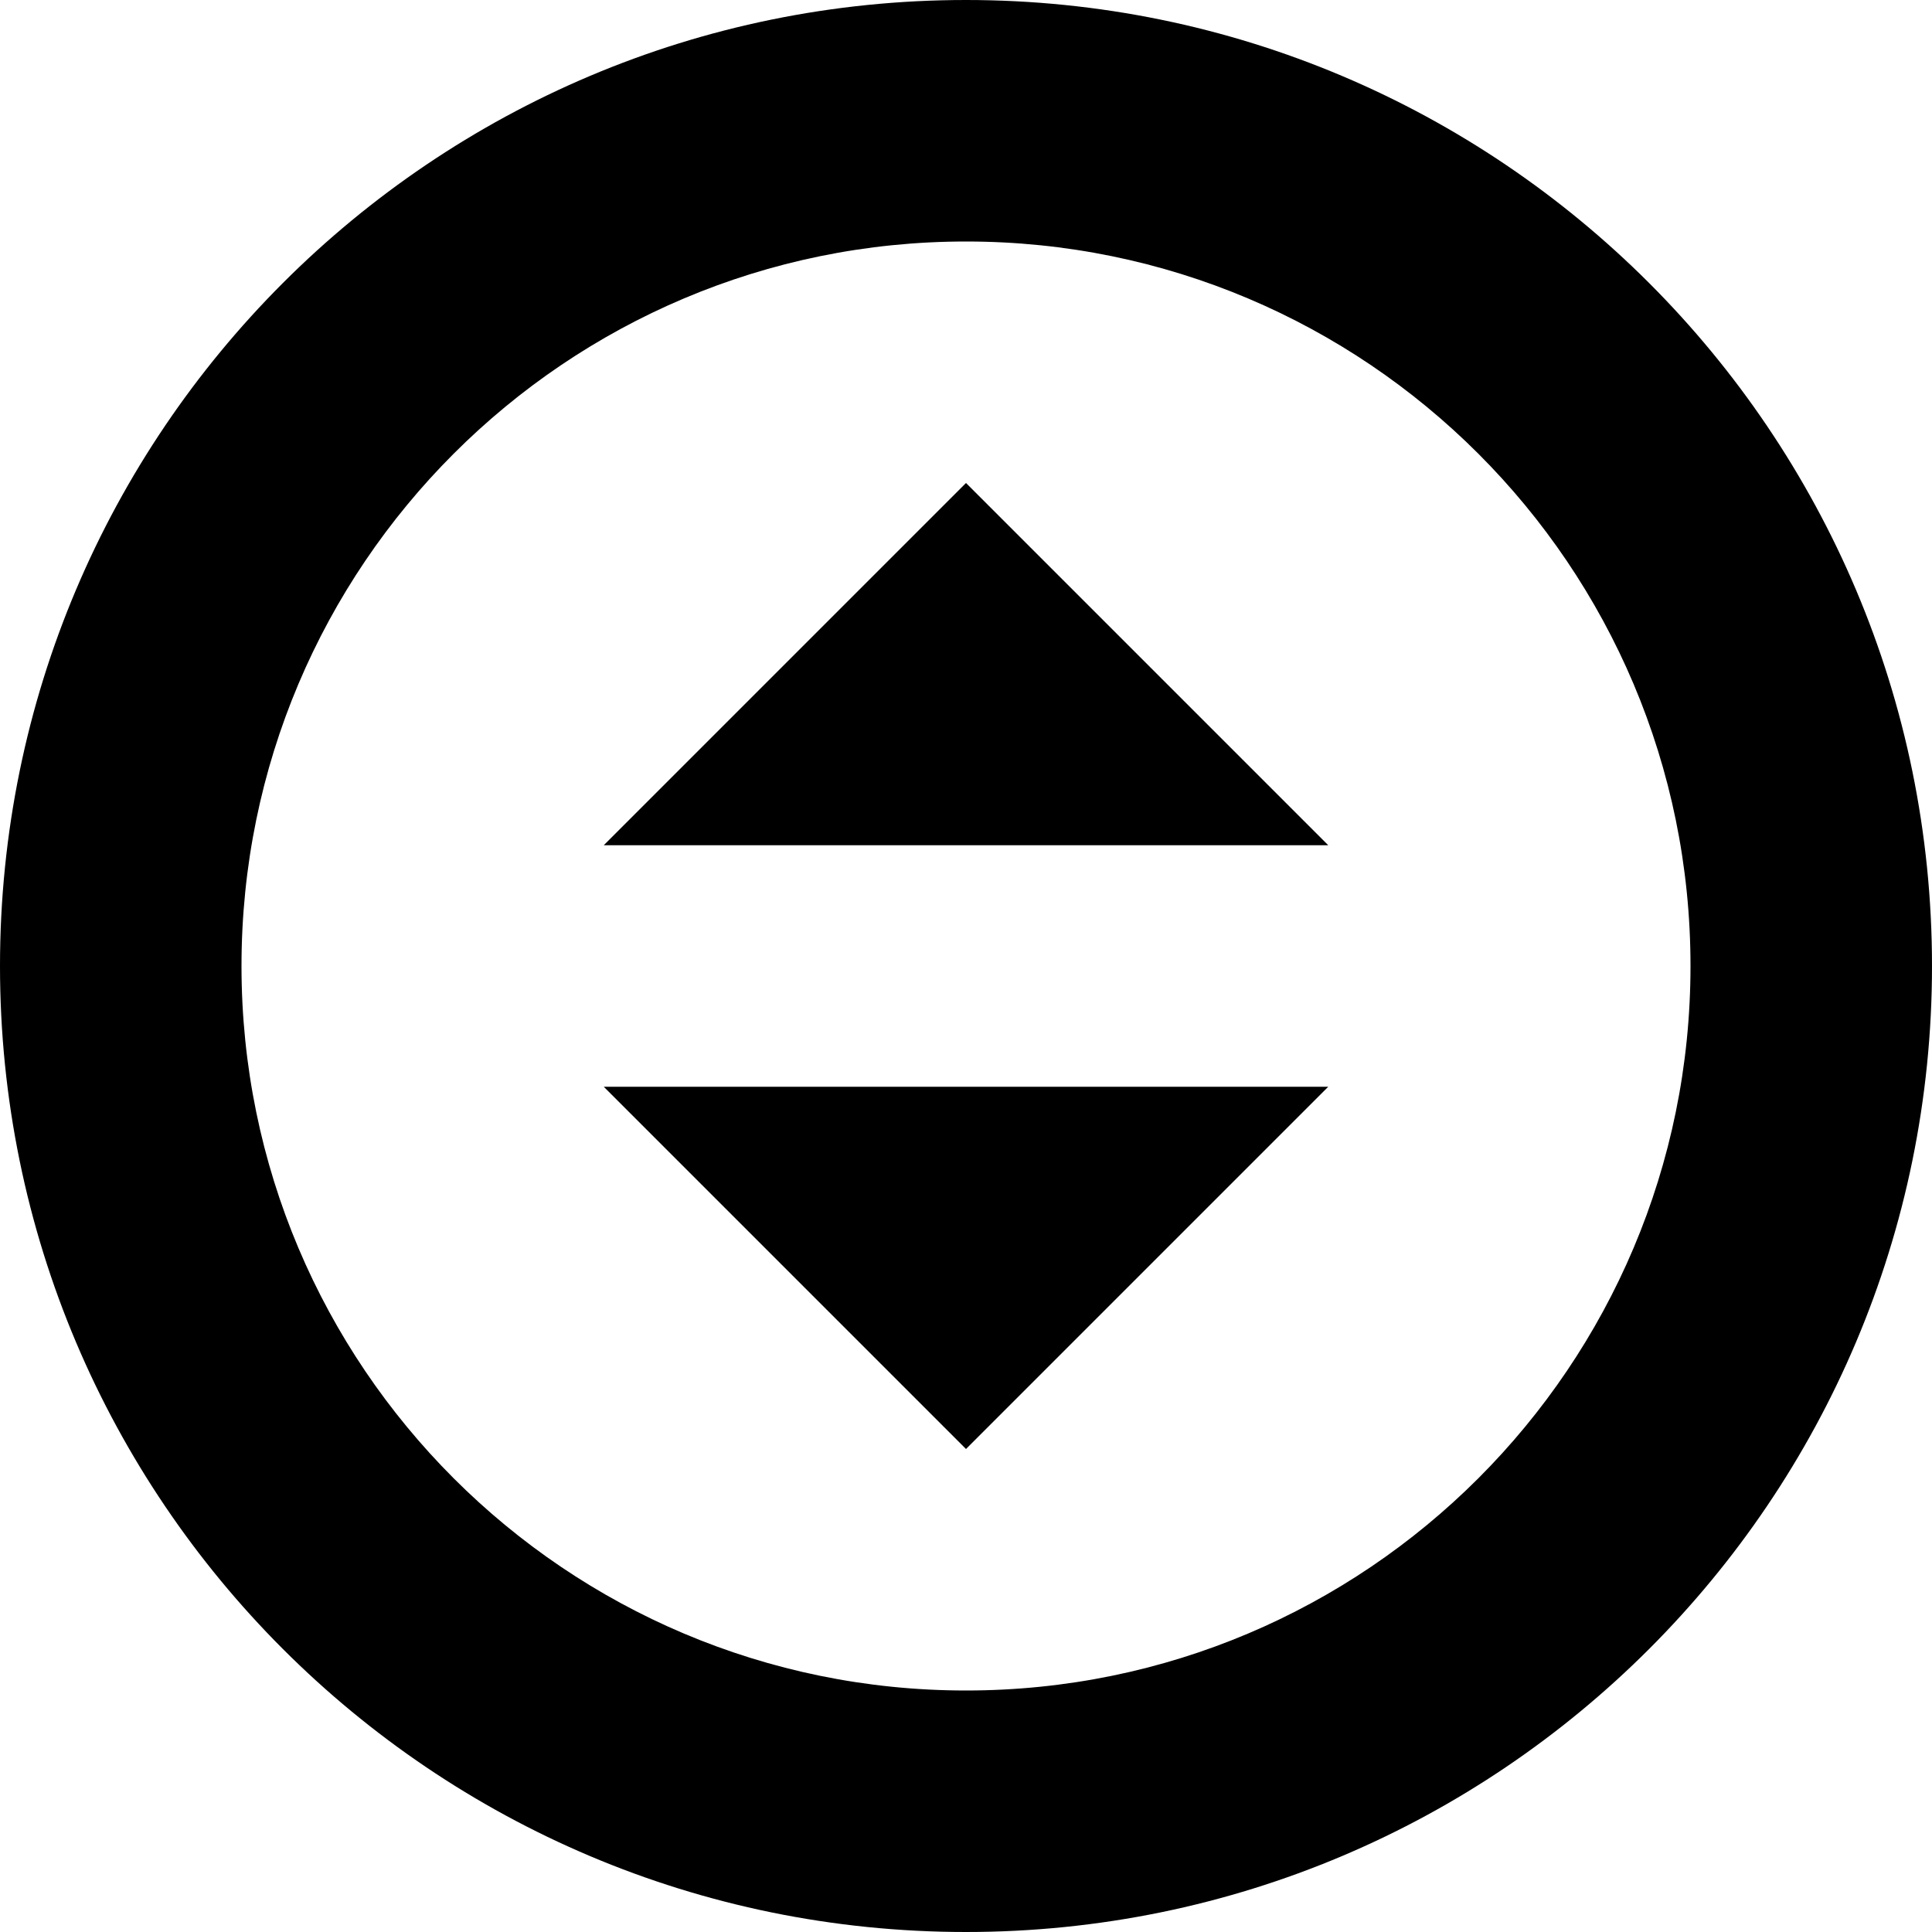
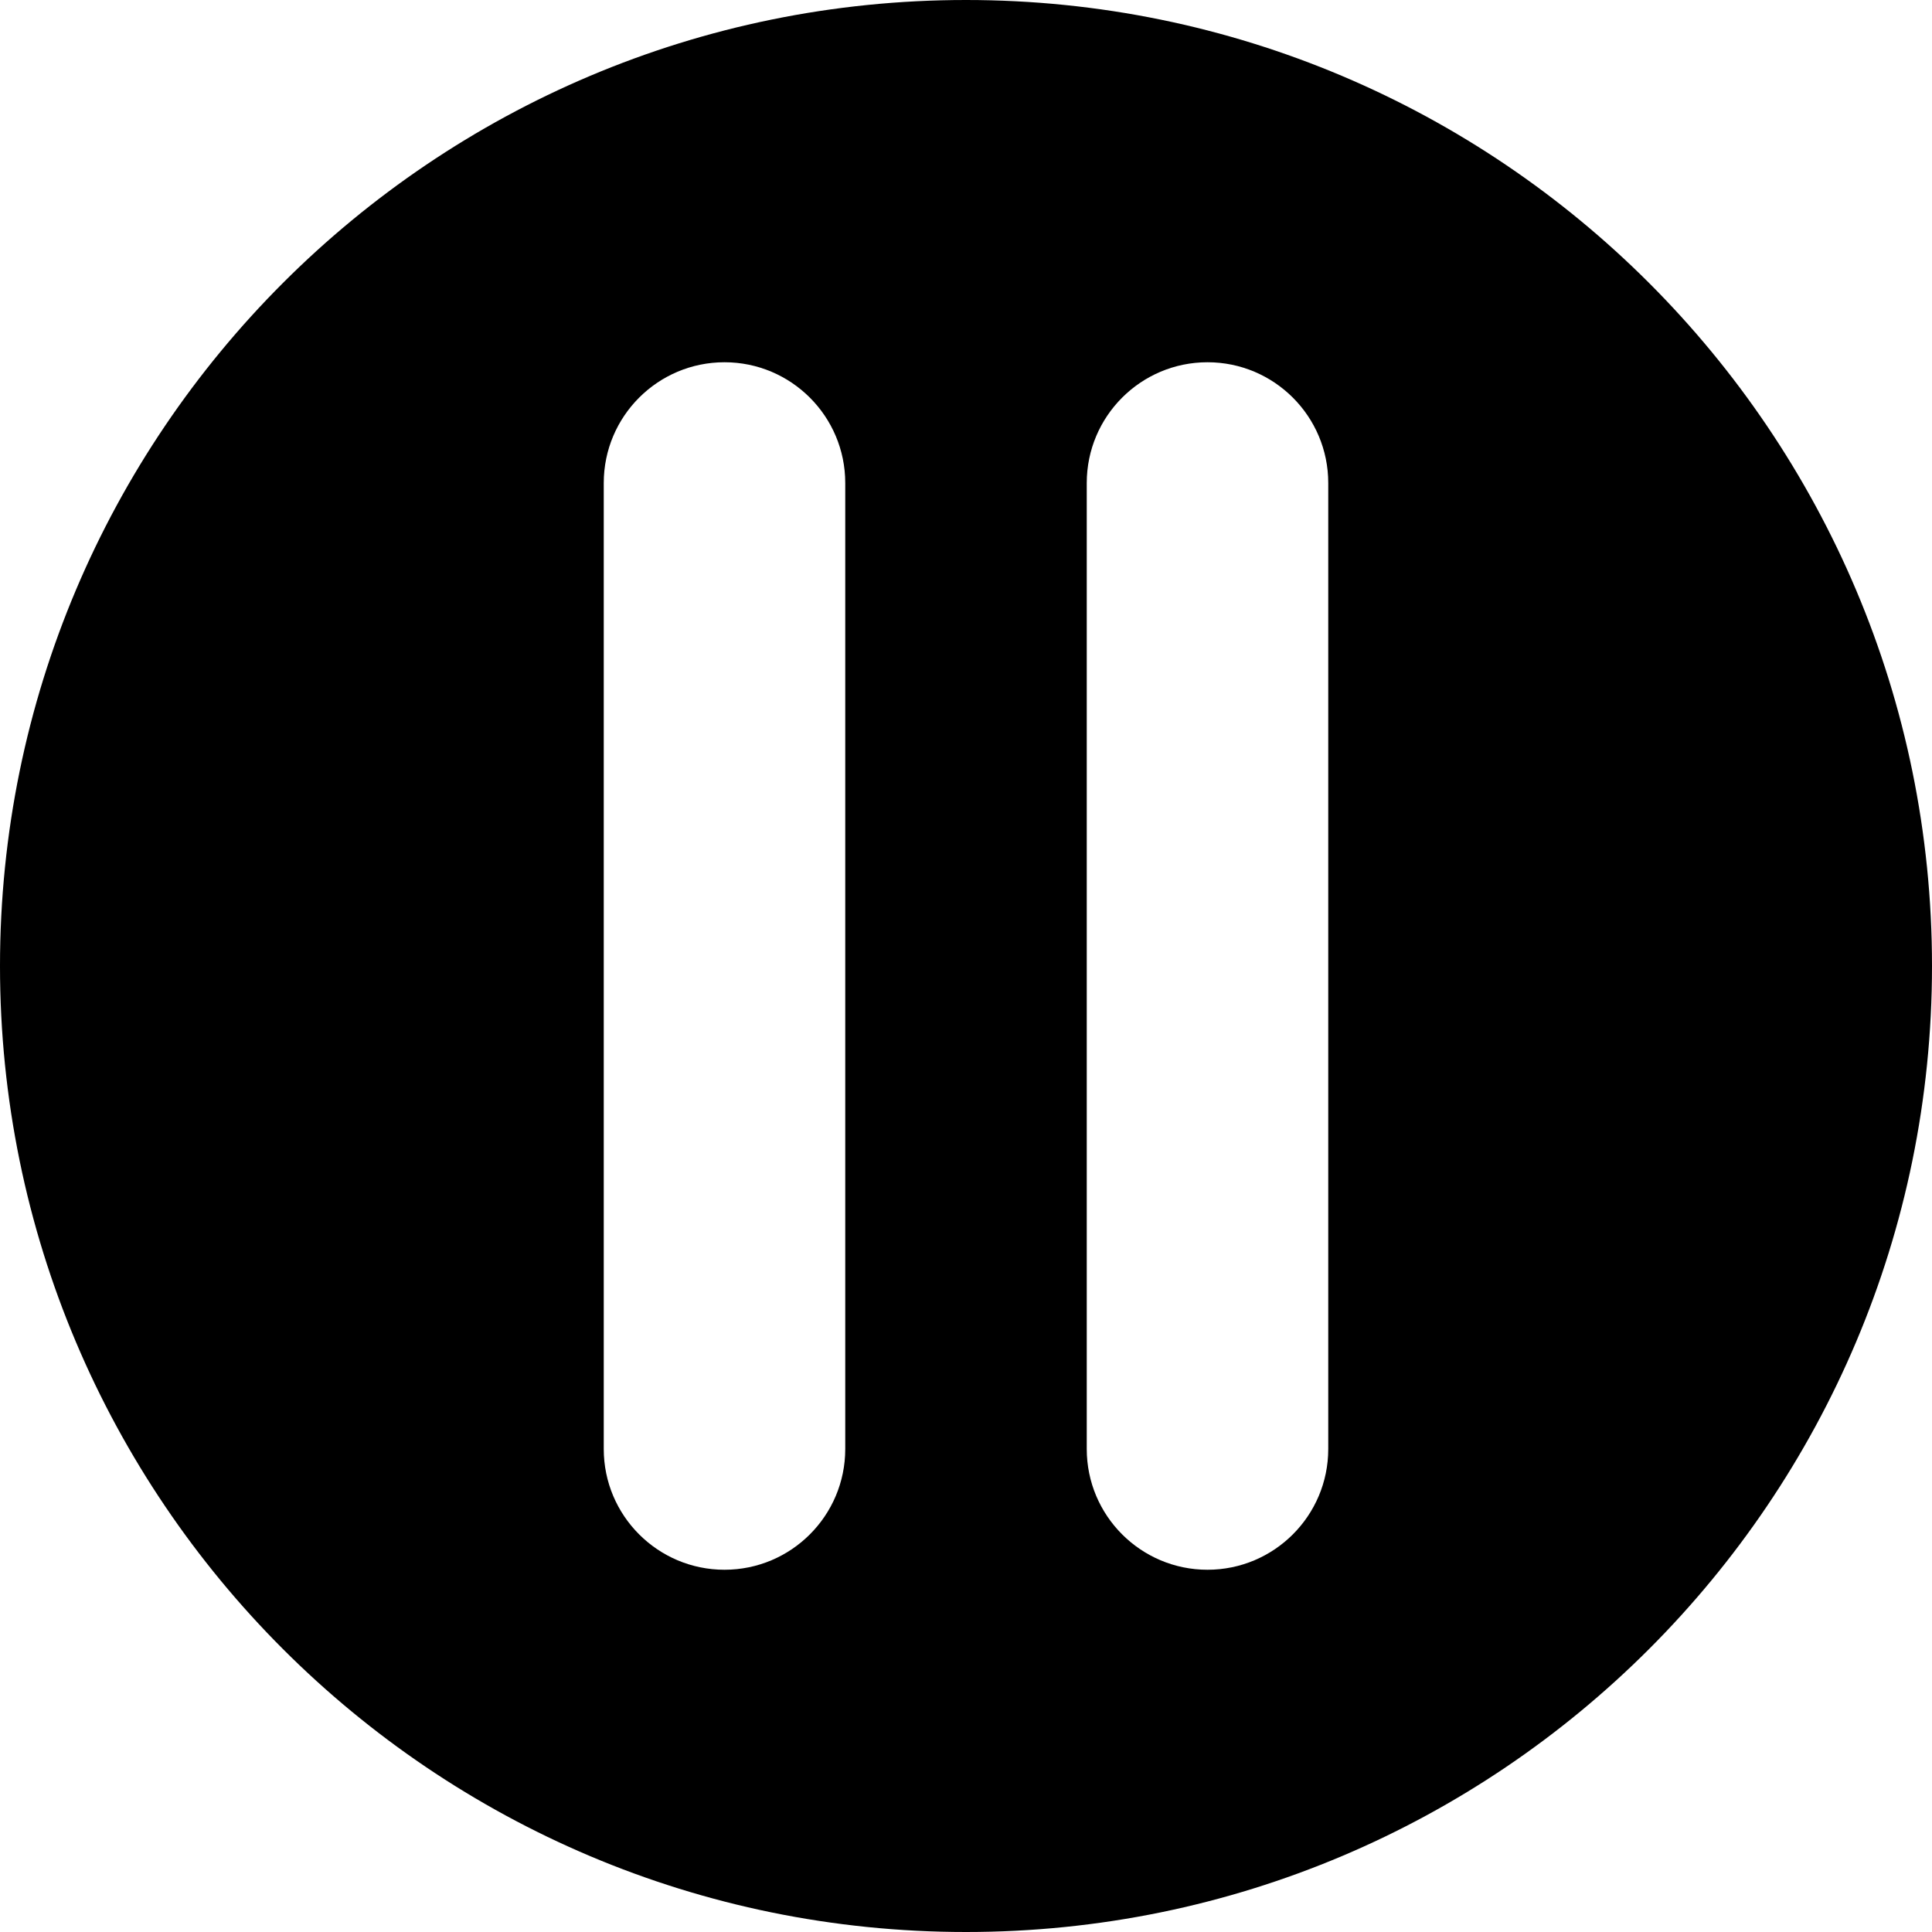
<svg xmlns="http://www.w3.org/2000/svg" width="16" height="16" viewBox="0 0 16 16">
-   <path fill="#000000" d="M8,0 C12.418,0 16,3.582 16,8 C16,12.418 12.418,16 8,16 C3.582,16 0,12.418 0,8 C0,3.582 3.582,0 8,0 Z M8,2 C4.686,2 2,4.686 2,8 C2,11.314 4.686,14 8,14 C11.314,14 14,11.314 14,8 C14,4.686 11.314,2 8,2 Z M11,9 L8,12 L5,9 L11,9 Z M8,4 L11,7 L5,7 L8,4 Z" />
+   <path fill="#000000" fill-rule="evenodd" d="M8,16 C12.418,16 16,12.418 16,8 C16,3.582 12.418,0 8,0 C3.582,0 0,3.582 0,8 C0,12.418 3.582,16 8,16 Z M6,3 C6.552,3 7,3.448 7,4 L7,12 C7,12.552 6.552,13 6,13 C5.448,13 5,12.552 5,12 L5,4 C5,3.448 5.448,3 6,3 Z M10,3 C10.552,3 11,3.448 11,4 L11,12 C11,12.552 10.552,13 10,13 C9.448,13 9,12.552 9,12 L9,4 C9,3.448 9.448,3 10,3 Z" />
</svg>
